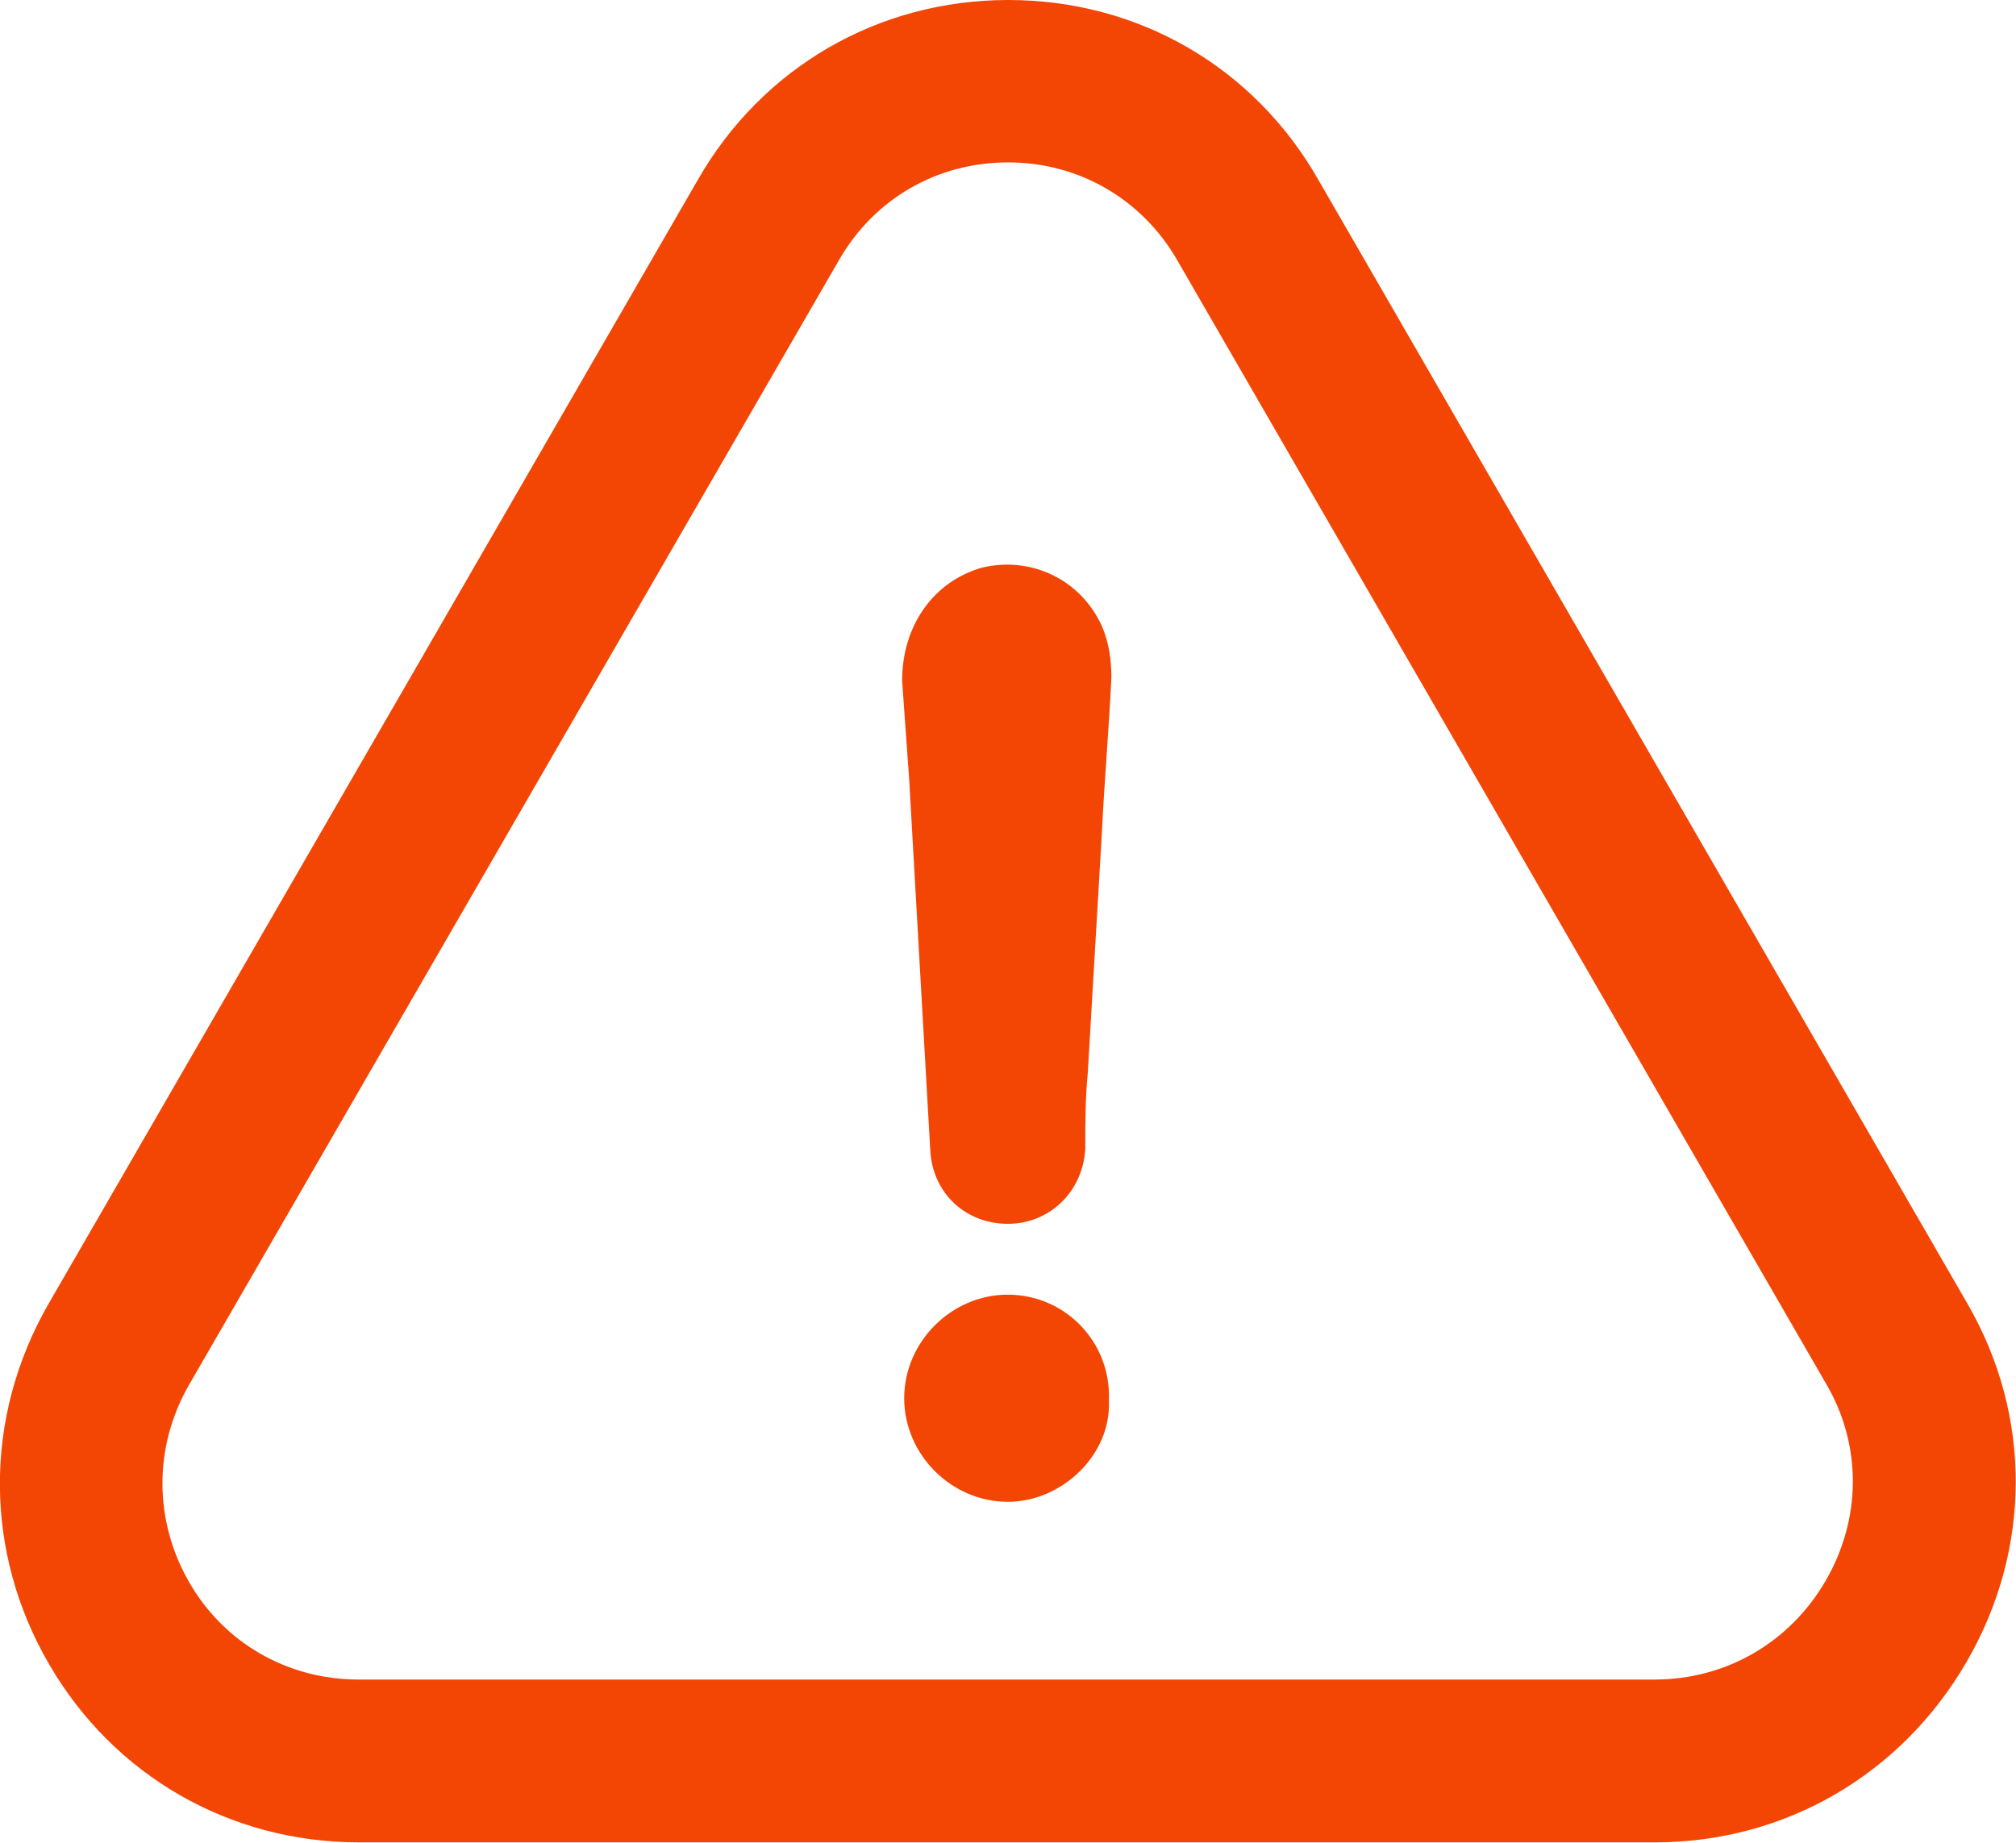
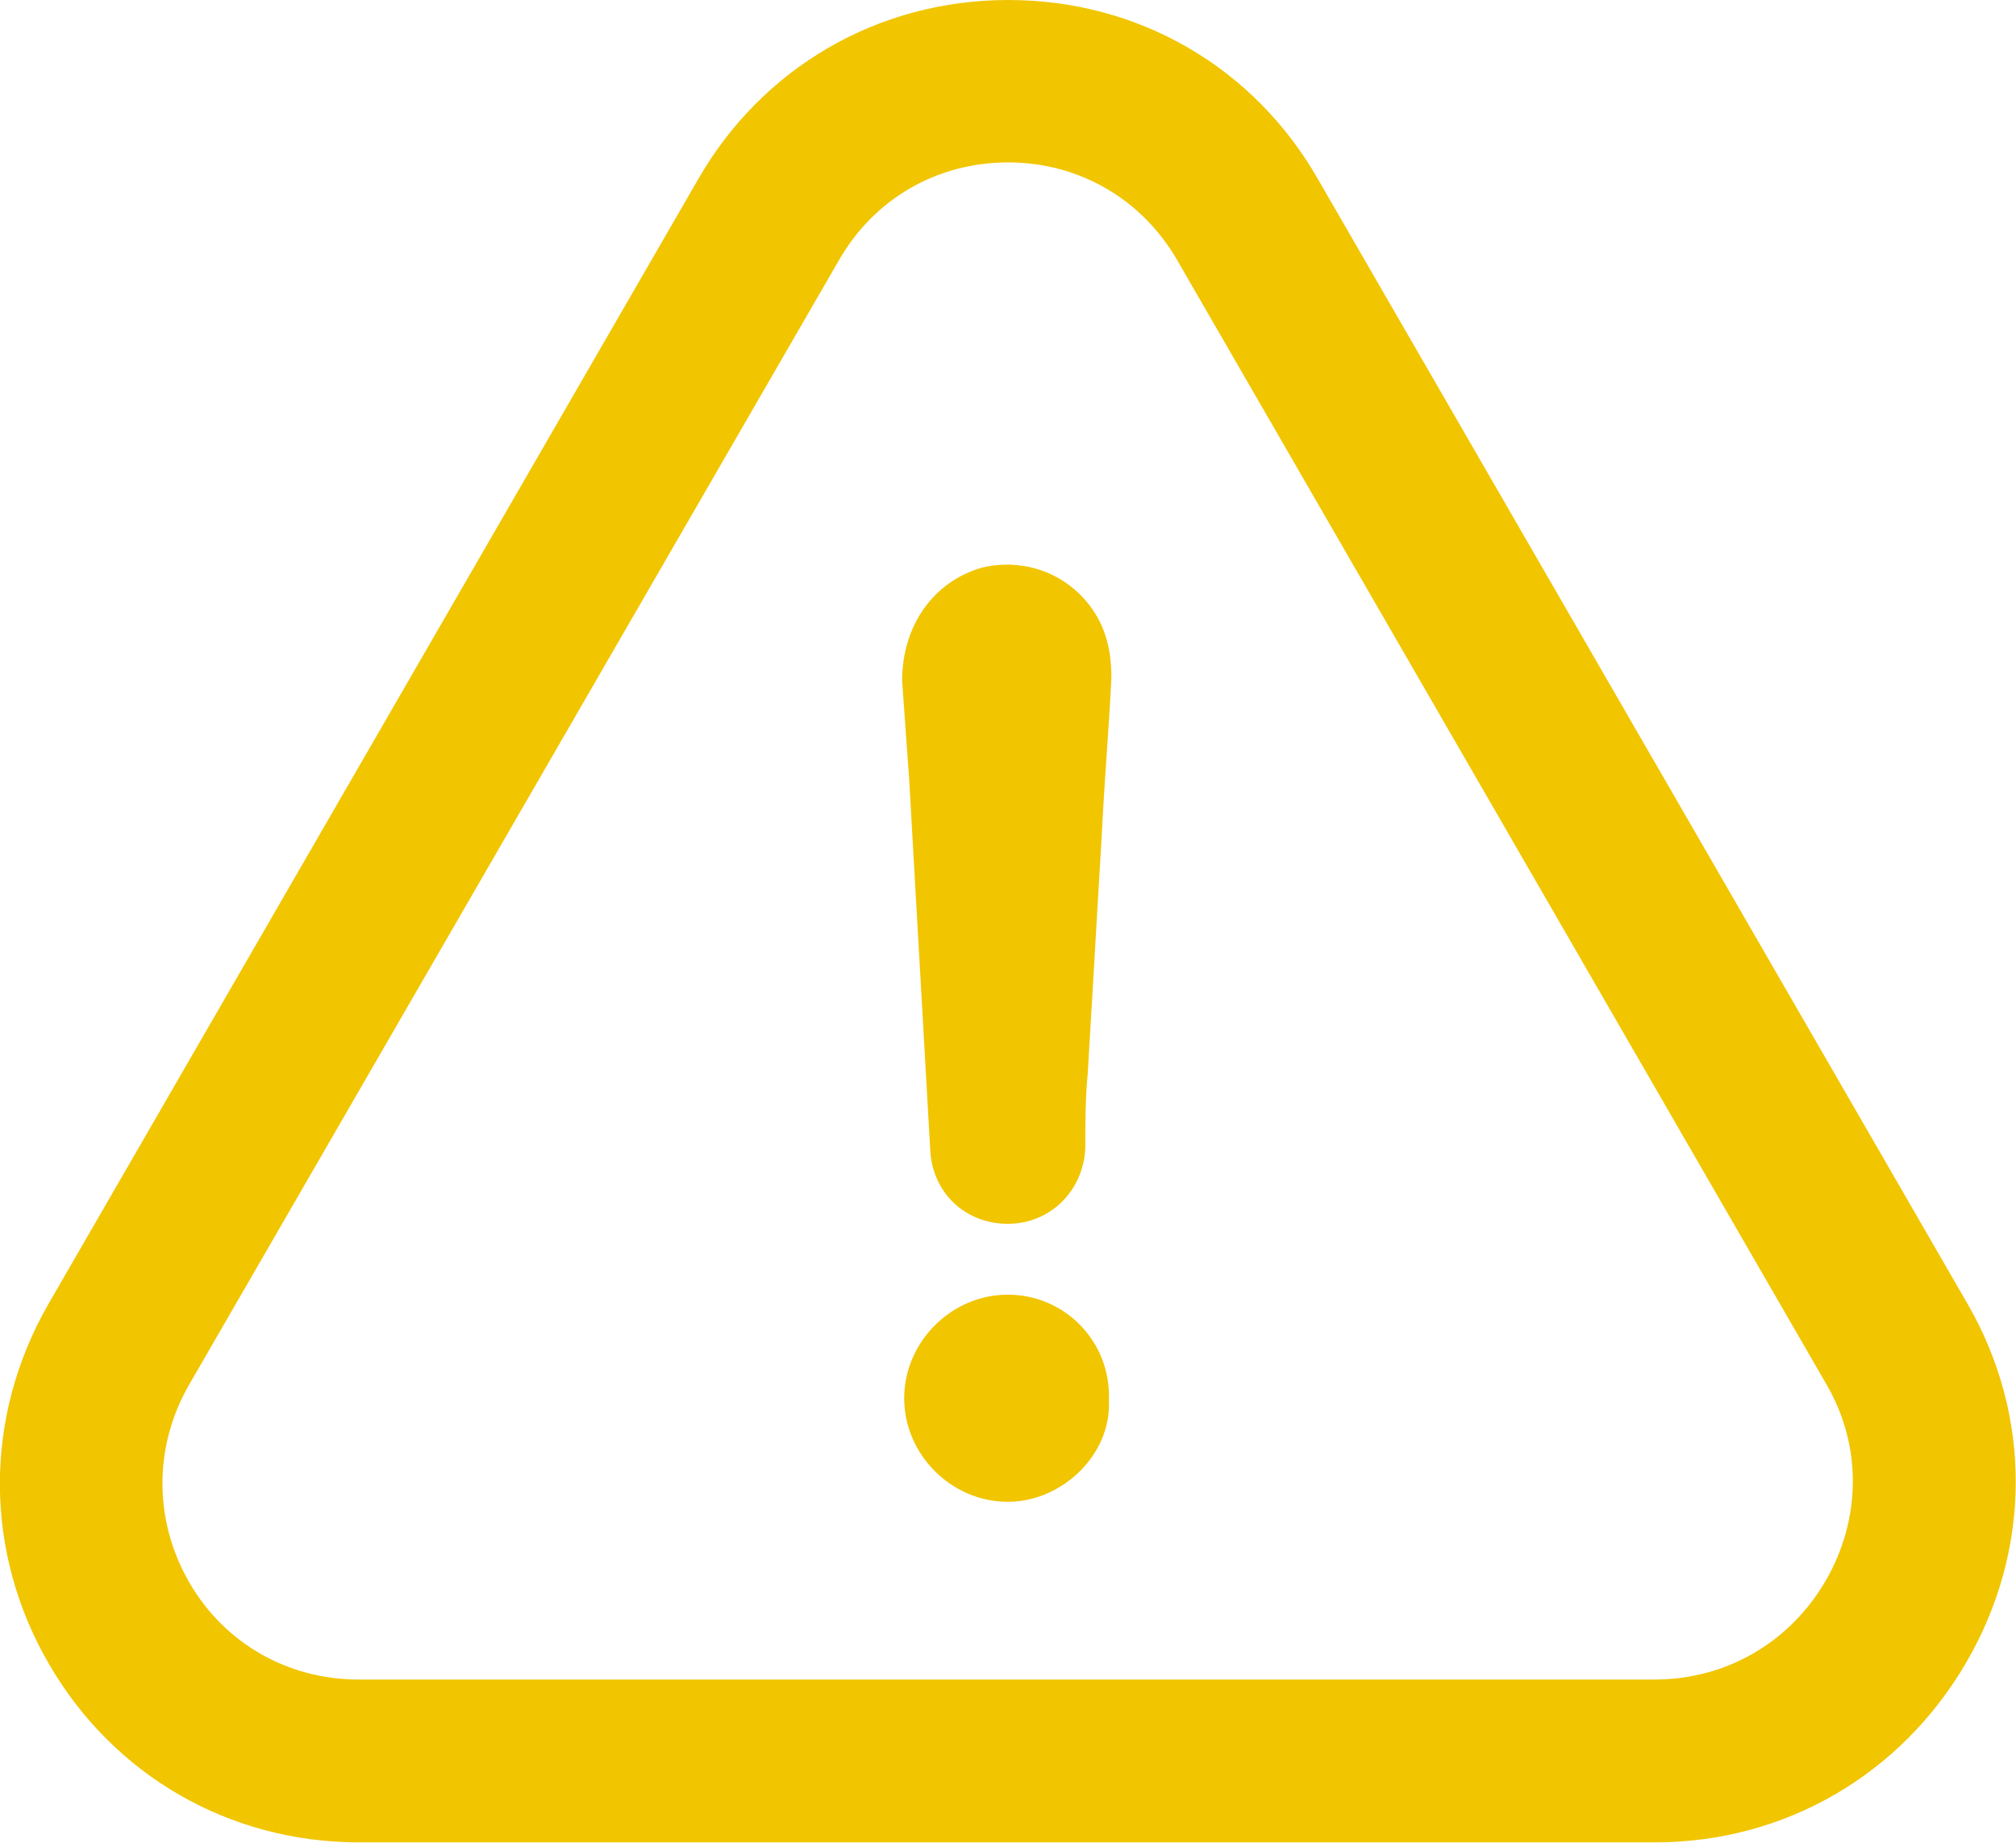
<svg xmlns="http://www.w3.org/2000/svg" version="1.1" id="Capa_1" x="0px" y="0px" viewBox="0 0 486.5 444.7" style="enable-background:new 0 0 486.5 444.7;" xml:space="preserve">
  <style type="text/css">
- 	.st0{fill:#F34605;}
+ 	.st0{fill:#F1C500;}
</style>
  <g>
    <g>
      <path class="st0" d="M243.2,312.5c-13.6,0-25,11.4-25,25s11.4,25,25,25c13.1,0,25-11.4,24.4-24.4    C268.2,323.8,256.9,312.5,243.2,312.5z" />
      <path class="st0" d="M474.6,401.1c15.7-27.1,15.8-59.4,0.2-86.4L318.2,43.5C302.7,16.2,274.7,0,243.3,0s-59.4,16.3-74.9,43.4    L11.6,314.9c-15.6,27.3-15.5,59.8,0.3,86.9c15.6,26.8,43.5,42.9,74.7,42.9h312.8C430.7,444.7,458.8,428.4,474.6,401.1z     M440.6,381.5c-8.7,15-24.1,23.9-41.3,23.9H86.5c-17,0-32.3-8.7-40.8-23.4c-8.6-14.9-8.7-32.7-0.1-47.7L202.4,62.9    c8.5-14.9,23.7-23.7,40.9-23.7c17.1,0,32.4,8.9,40.9,23.8l156.7,271.4C449.3,349,449.2,366.6,440.6,381.5z" />
      <path class="st0" d="M237,137c-11.9,3.4-19.3,14.2-19.3,27.3c0.6,7.9,1.1,15.9,1.7,23.8c1.7,30.1,3.4,59.6,5.1,89.7    c0.6,10.2,8.5,17.6,18.7,17.6s18.2-7.9,18.7-18.2c0-6.2,0-11.9,0.6-18.2c1.1-19.3,2.3-38.6,3.4-57.9c0.6-12.5,1.7-25,2.3-37.5    c0-4.5-0.6-8.5-2.3-12.5C260.8,139.9,248.9,134.2,237,137z" />
    </g>
  </g>
</svg>
